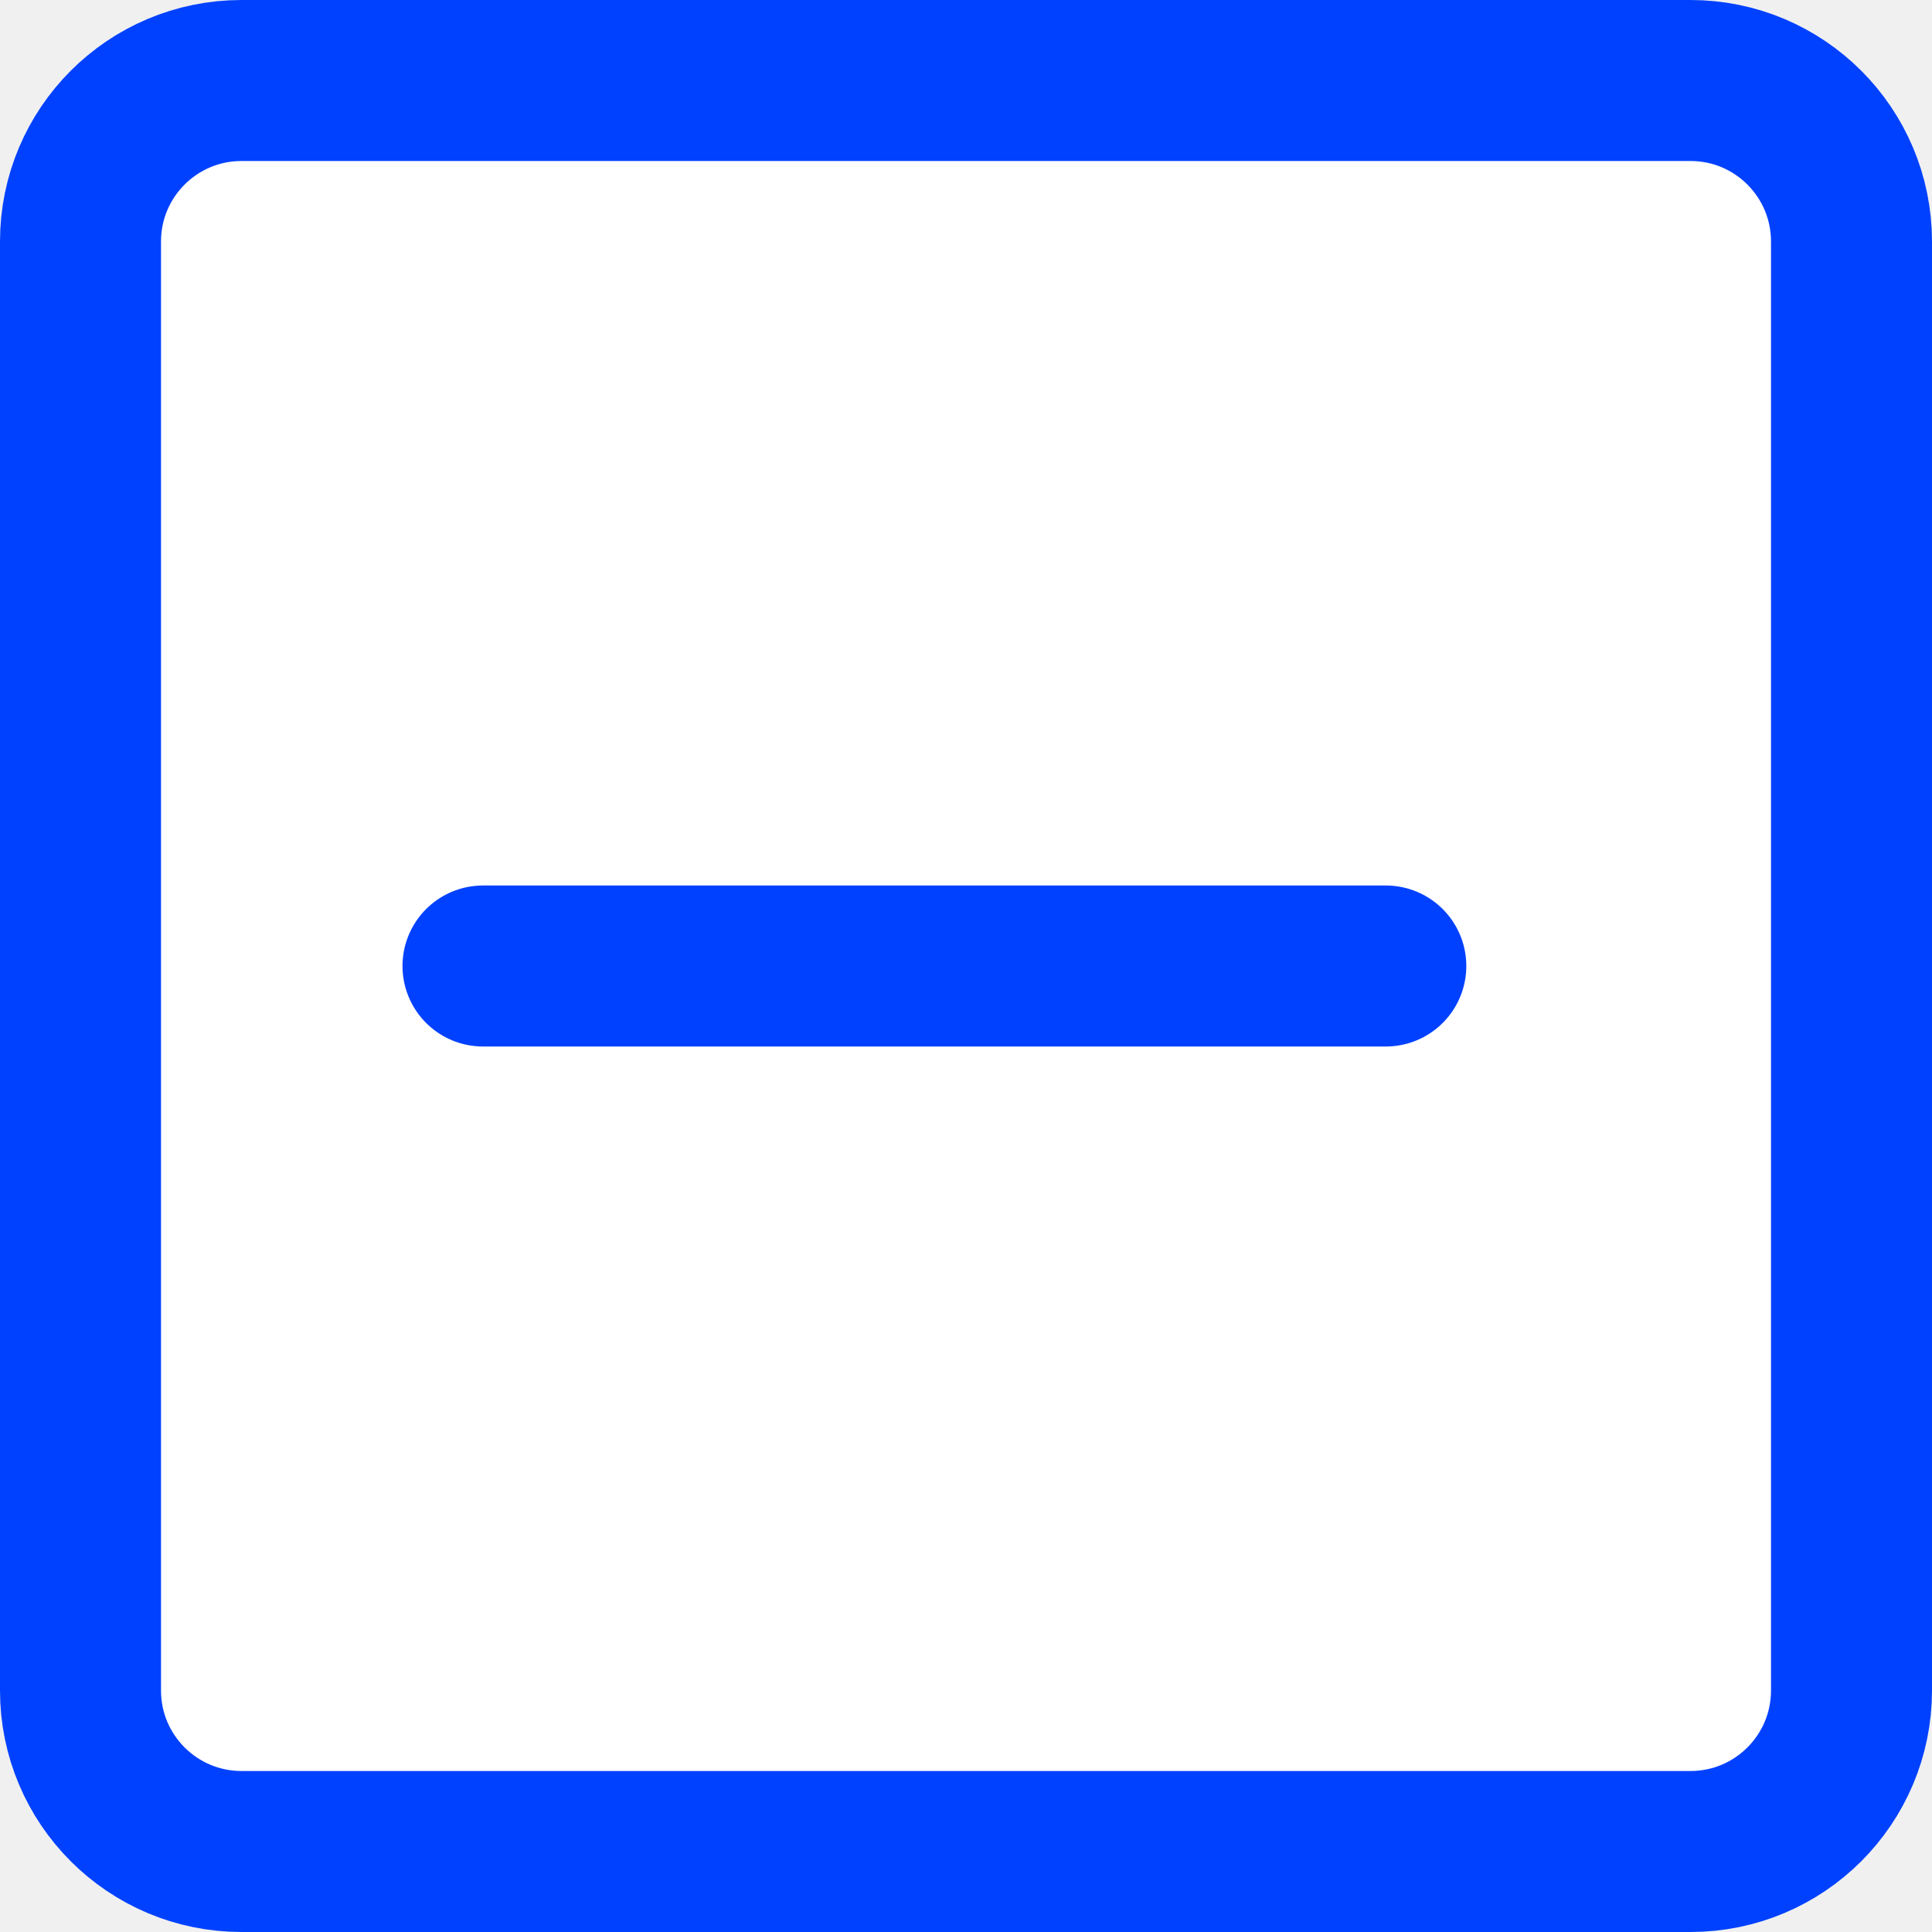
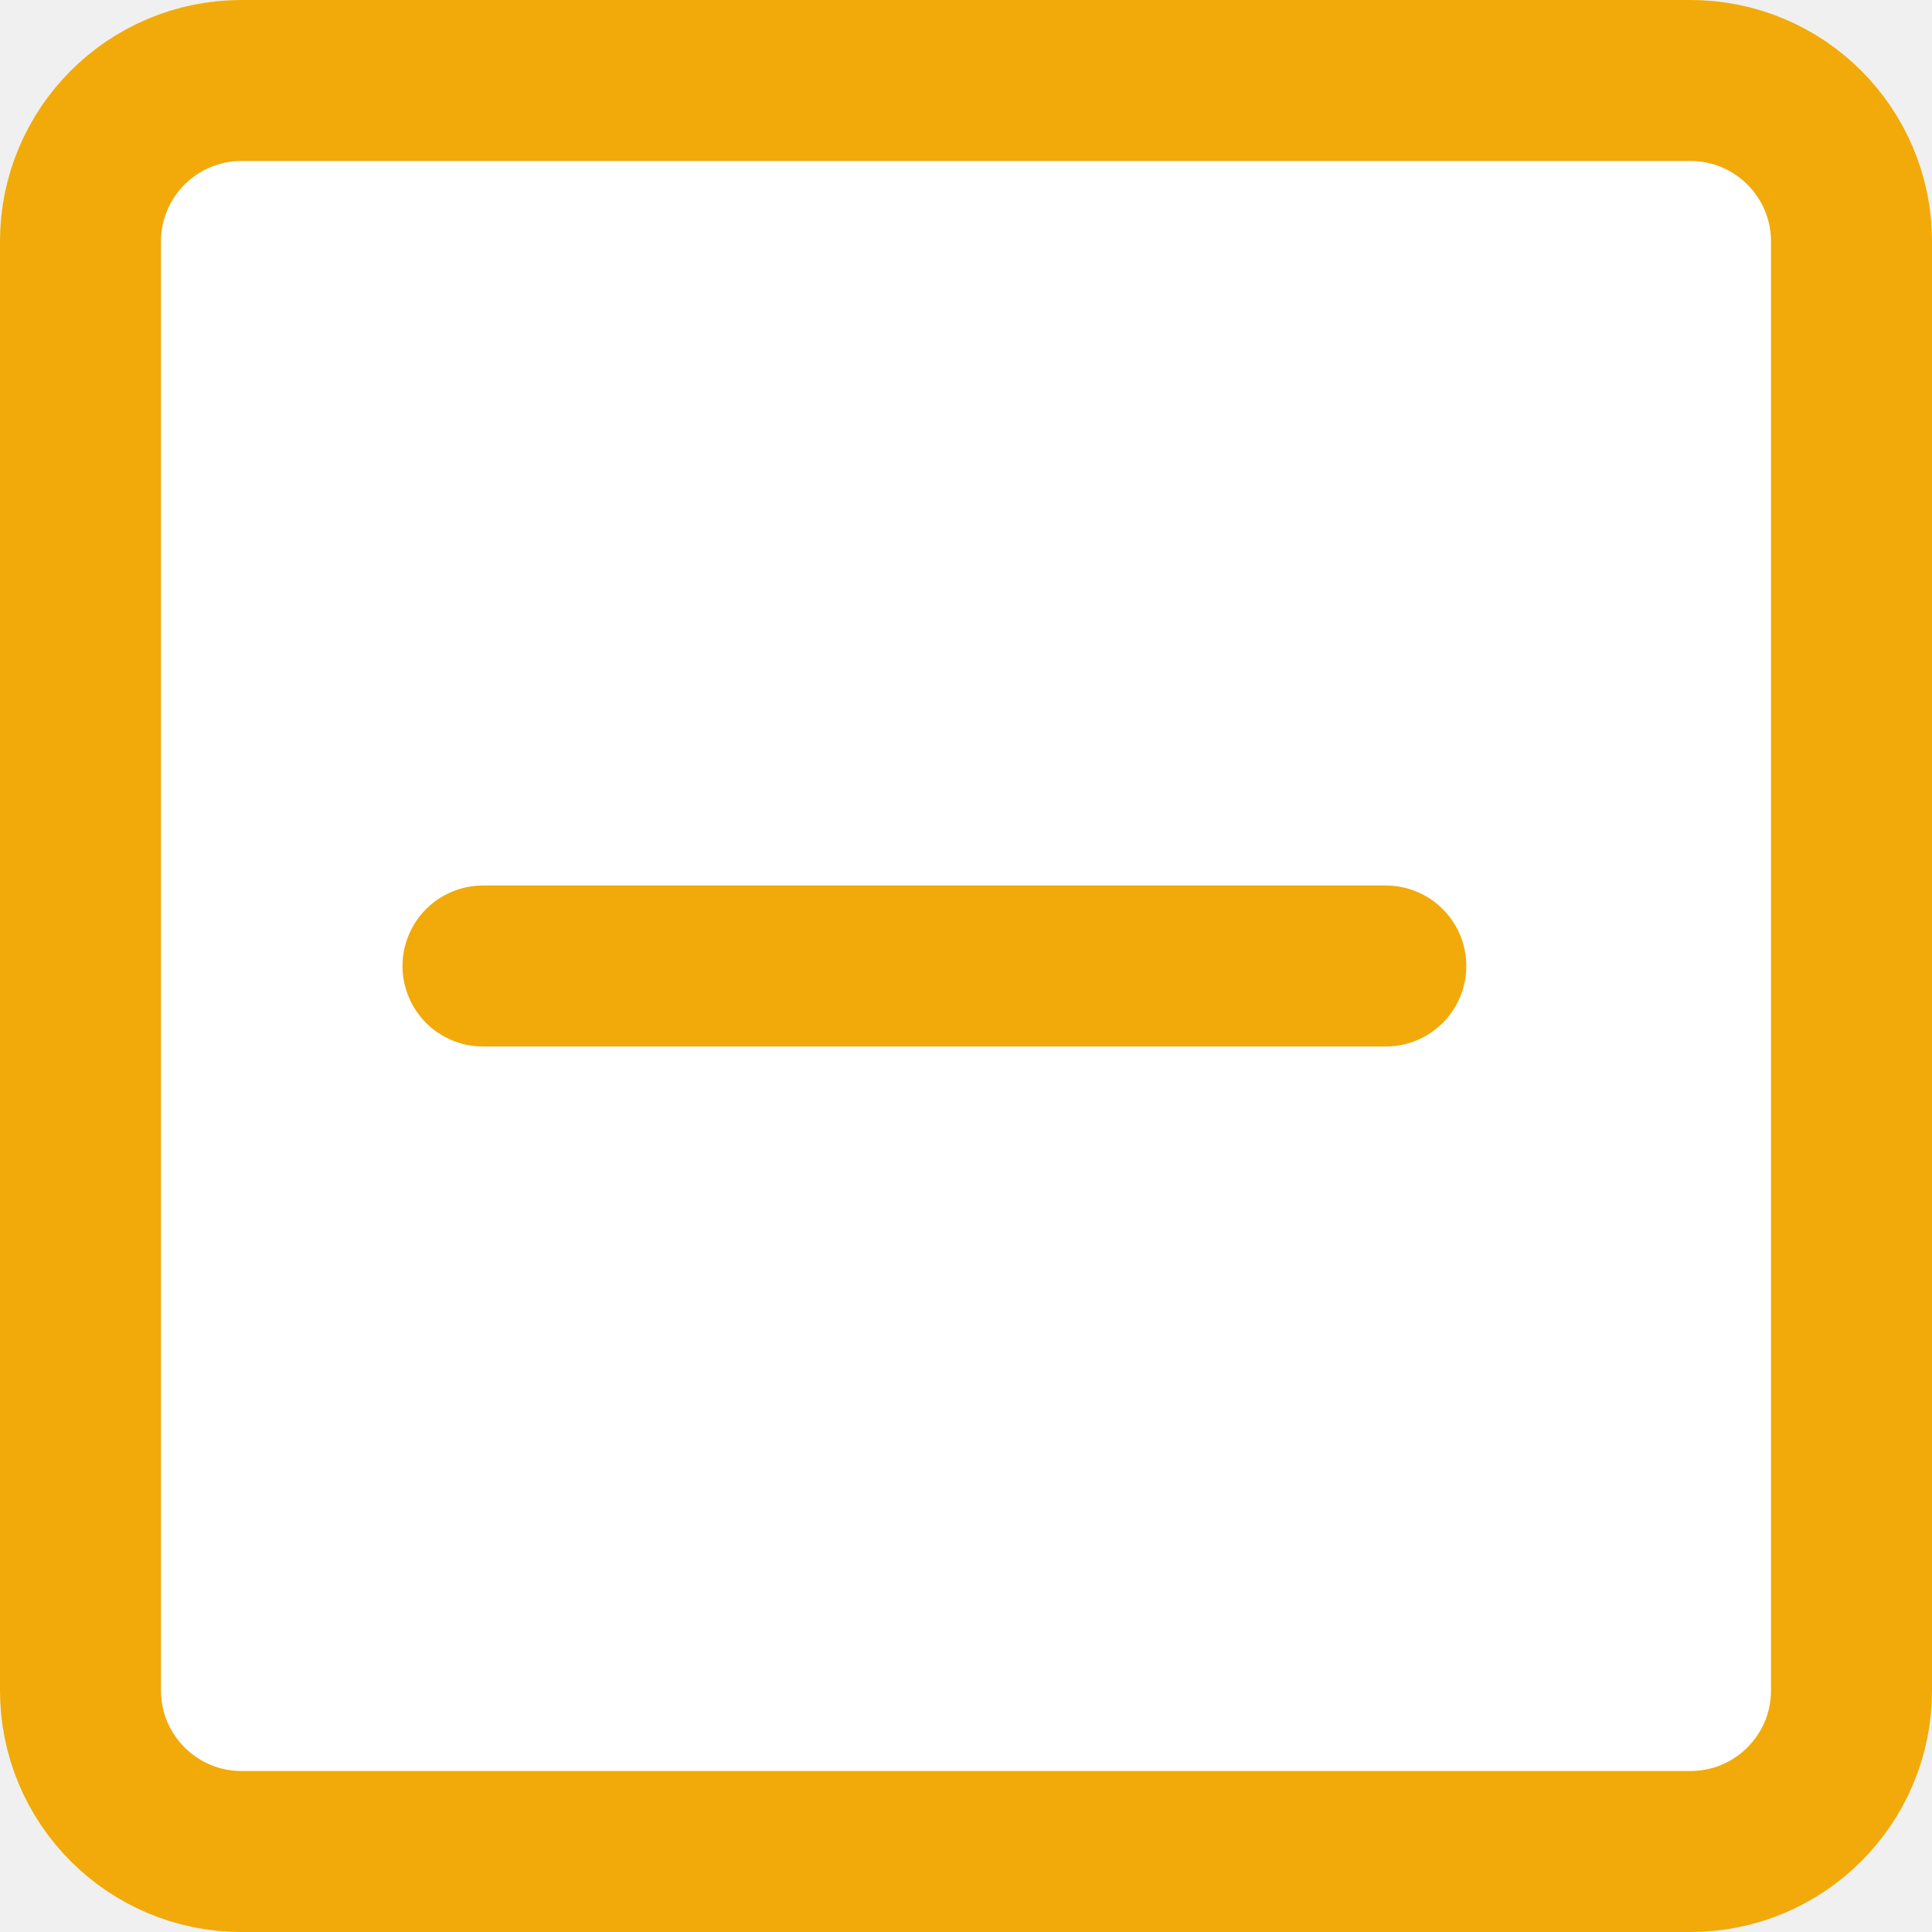
<svg xmlns="http://www.w3.org/2000/svg" width="24px" height="24px" viewBox="0 0 24 24" version="1.1">
  <defs />
  <g id="Checkbox-Dash" stroke="none" stroke-width="1" fill="none" fill-rule="evenodd">
-     <rect id="Base" stroke="#0041FF" stroke-width="2" fill="#FFFFFF" x="1" y="1" width="22" height="22" rx="2" />
-     <path d="M6,12 L17.215,12" id="Path-8" stroke="#0041FF" stroke-width="2" stroke-linecap="round" stroke-linejoin="round" />
+     <rect id="Base" stroke="#f1aa09" stroke-width="2" fill="#FFFFFF" x="1" y="1" width="22" height="22" rx="2" />
+     <path d="M6,12 L17.215,12" id="Path-8" stroke="#f1aa09" stroke-width="2" stroke-linecap="round" stroke-linejoin="round" />
  </g>
</svg>
